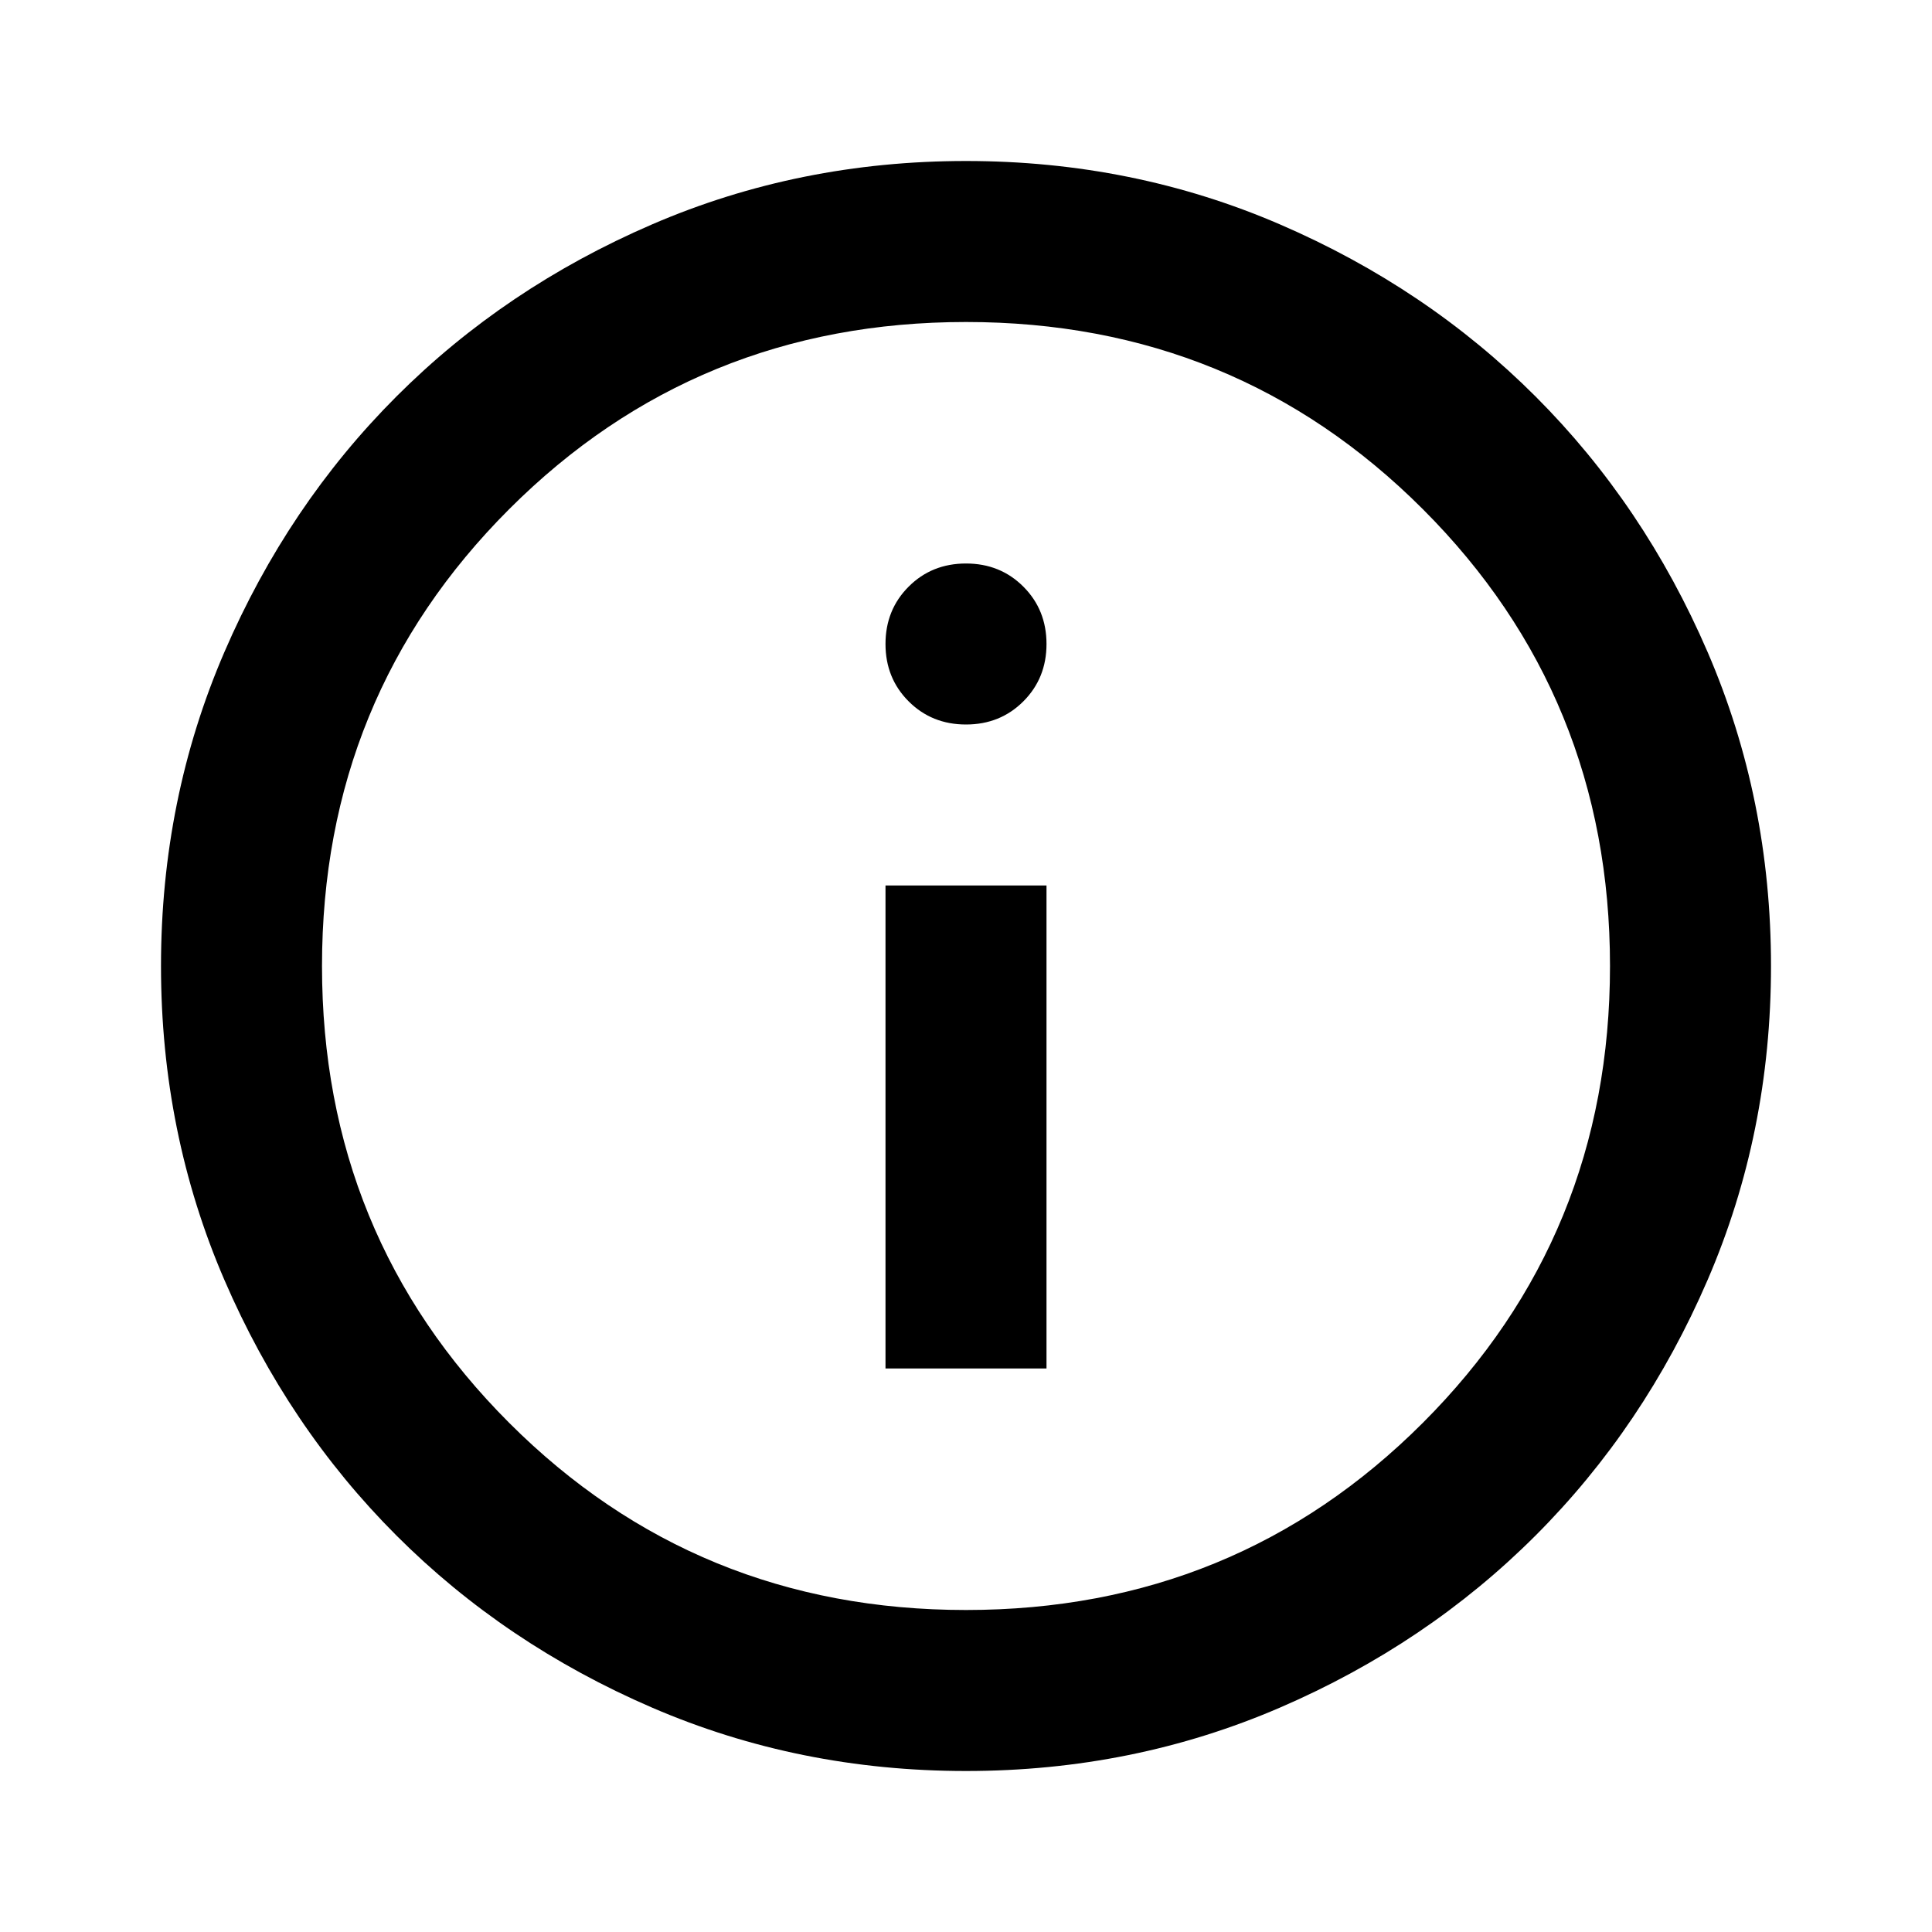
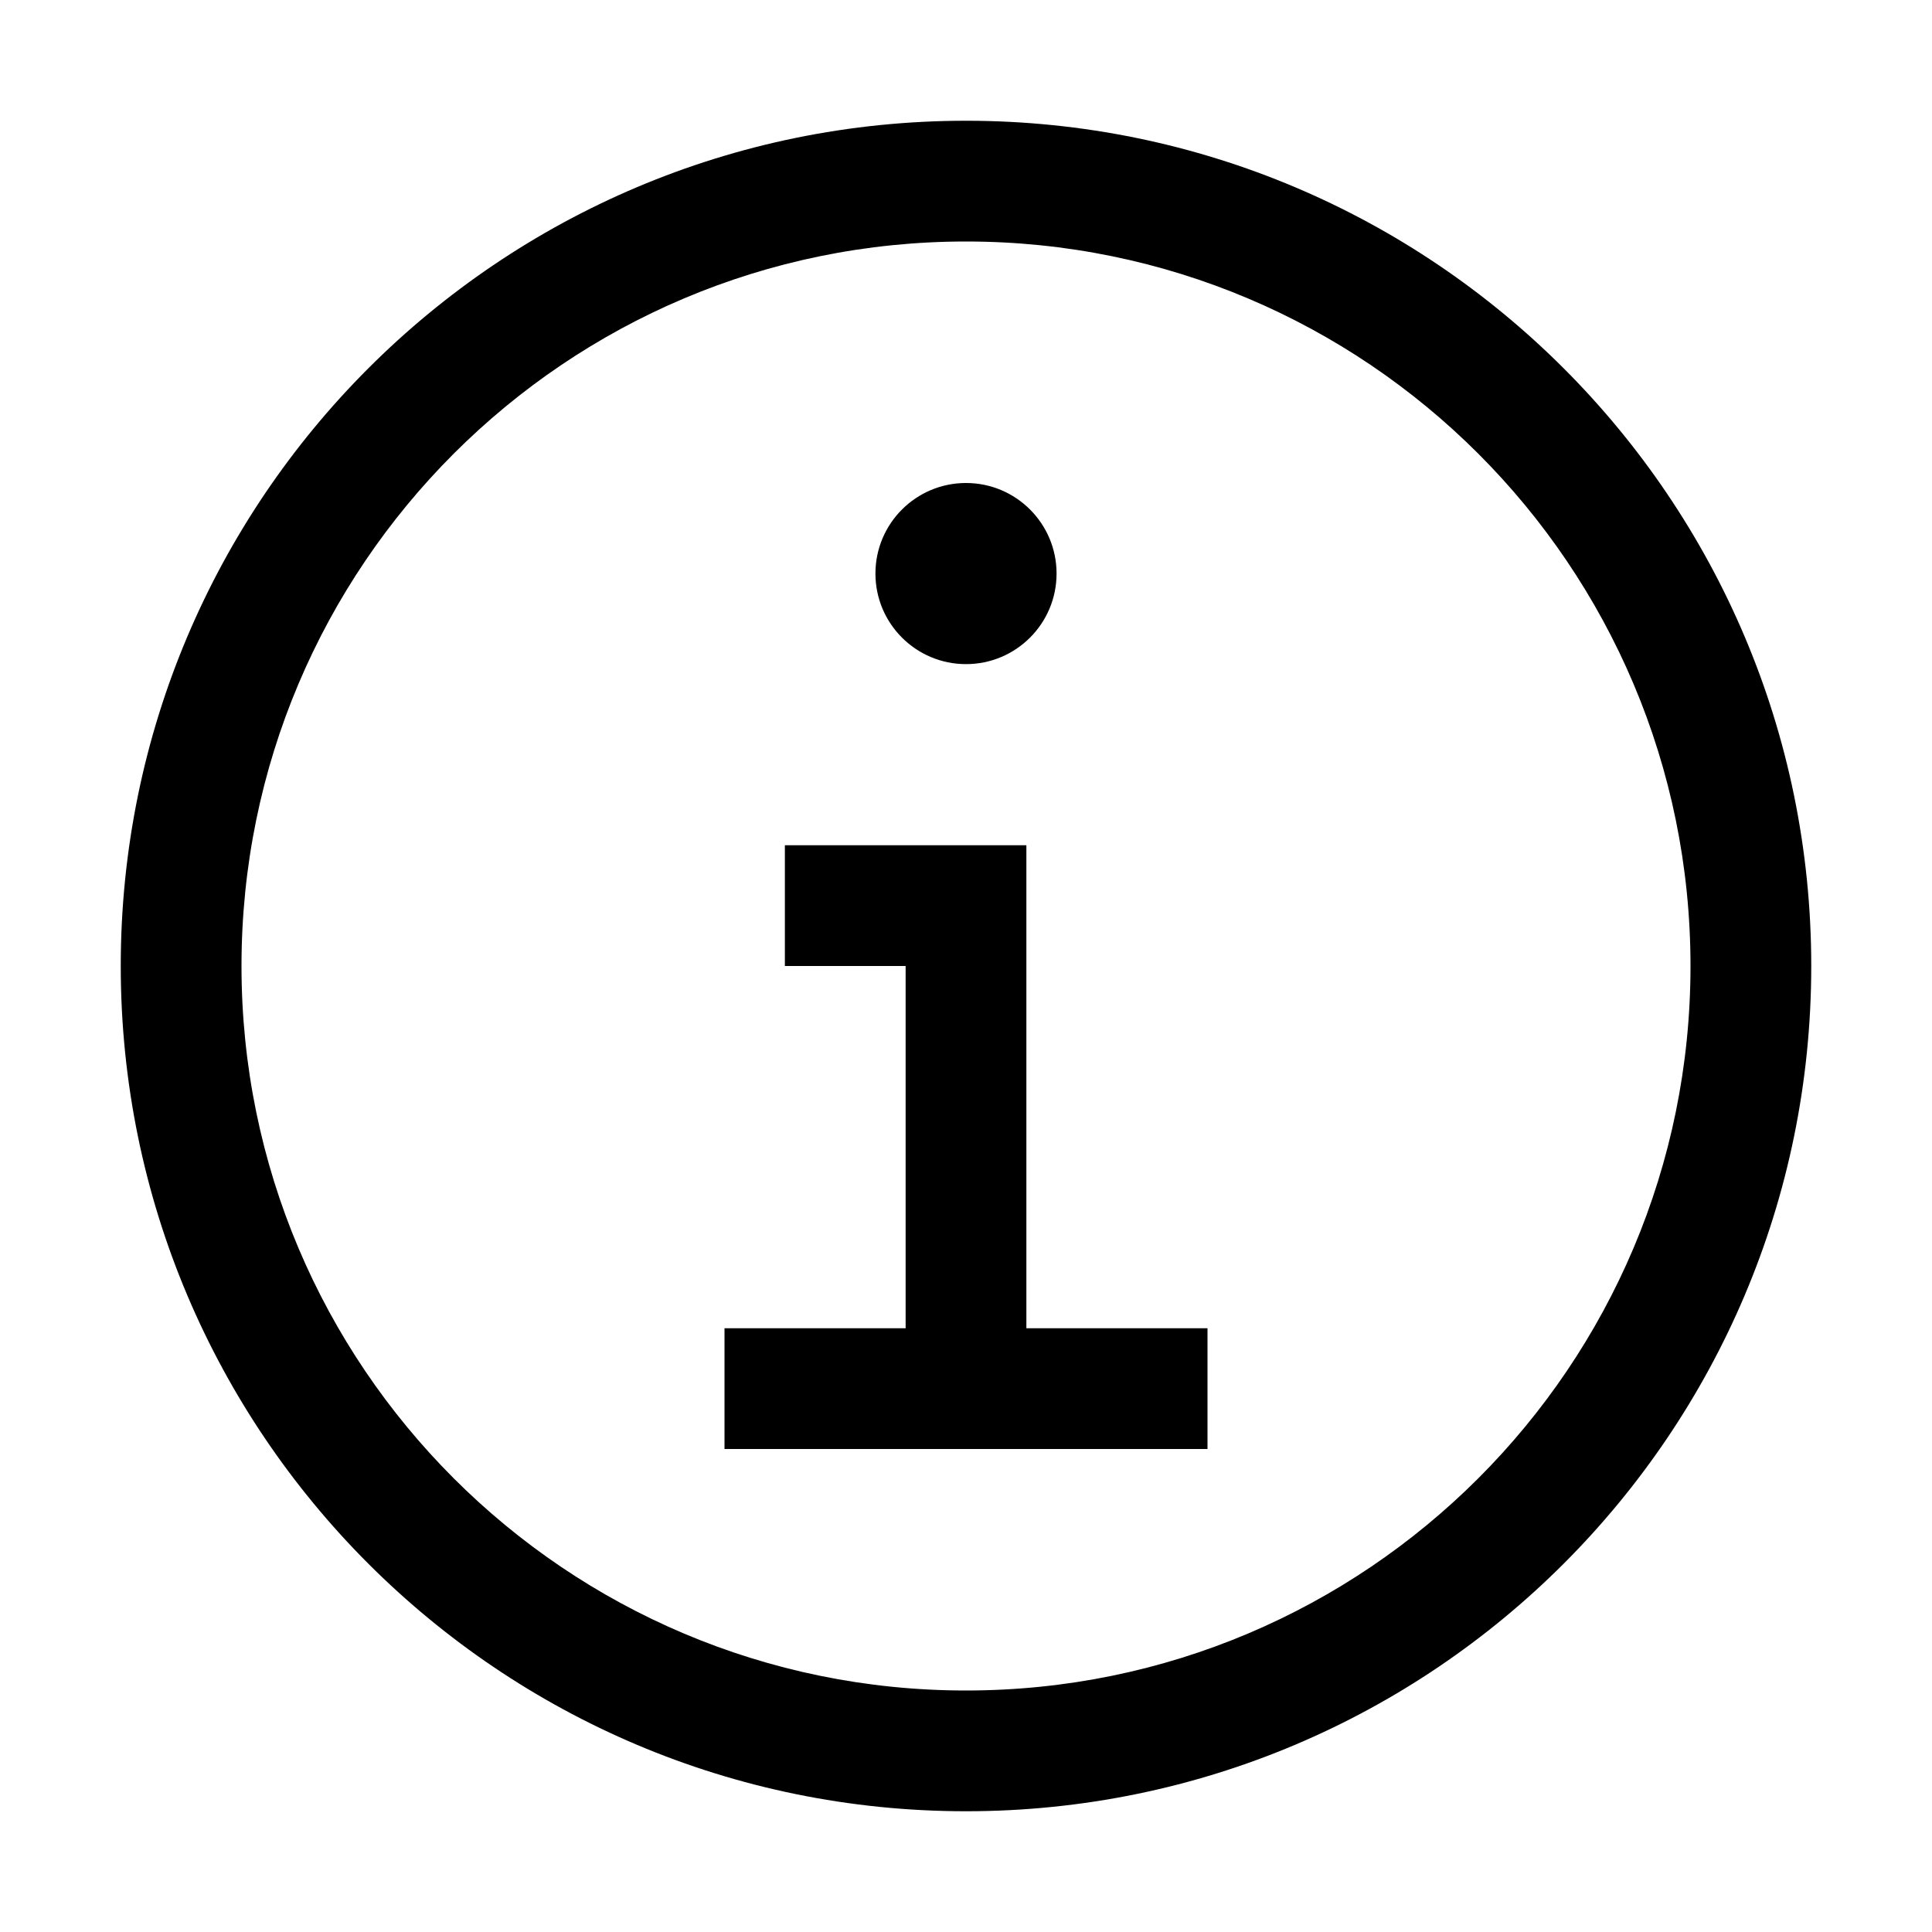
- <svg xmlns="http://www.w3.org/2000/svg" height="24" viewBox="0 -960 960 960" width="24">
-   <path d="M440-280h80v-240h-80v240Zm40-320q17 0 28.5-11.5T520-640q0-17-11.5-28.5T480-680q-17 0-28.5 11.5T440-640q0 17 11.5 28.5T480-600Zm0 520q-83 0-156-31.5T197-197q-54-54-85.5-127T80-480q0-83 31.5-156T197-763q54-54 127-85.5T480-880q83 0 156 31.5T763-763q54 54 85.5 127T880-480q0 83-31.5 156T763-197q-54 54-127 85.5T480-80Zm0-80q134 0 227-93t93-227q0-134-93-227t-227-93q-134 0-227 93t-93 227q0 134 93 227t227 93Zm0-320Z" />
+ <svg xmlns="http://www.w3.org/2000/svg" id="icon" width="32" height="32" viewBox="0 0 32 32">
+   <defs>
+     <style>
+       .cls-1 {
+         fill: none;
+       }
+     </style>
+   </defs>
+   <polygon points="17 22 17 14 13 14 13 16 15 16 15 22 12 22 12 24 20 24 20 22 17 22" />
+   <path d="M16,8a1.5,1.5,0,1,0,1.5,1.5A1.5,1.5,0,0,0,16,8Z" />
+   <path d="M16,30A14,14,0,1,1,30,16,14,14,0,0,1,16,30ZM16,4A12,12,0,1,0,28,16,12,12,0,0,0,16,4Z" />
+   <rect id="_Transparent_Rectangle_" data-name="&lt;Transparent Rectangle&gt;" class="cls-1" width="32" height="32" />
</svg>
